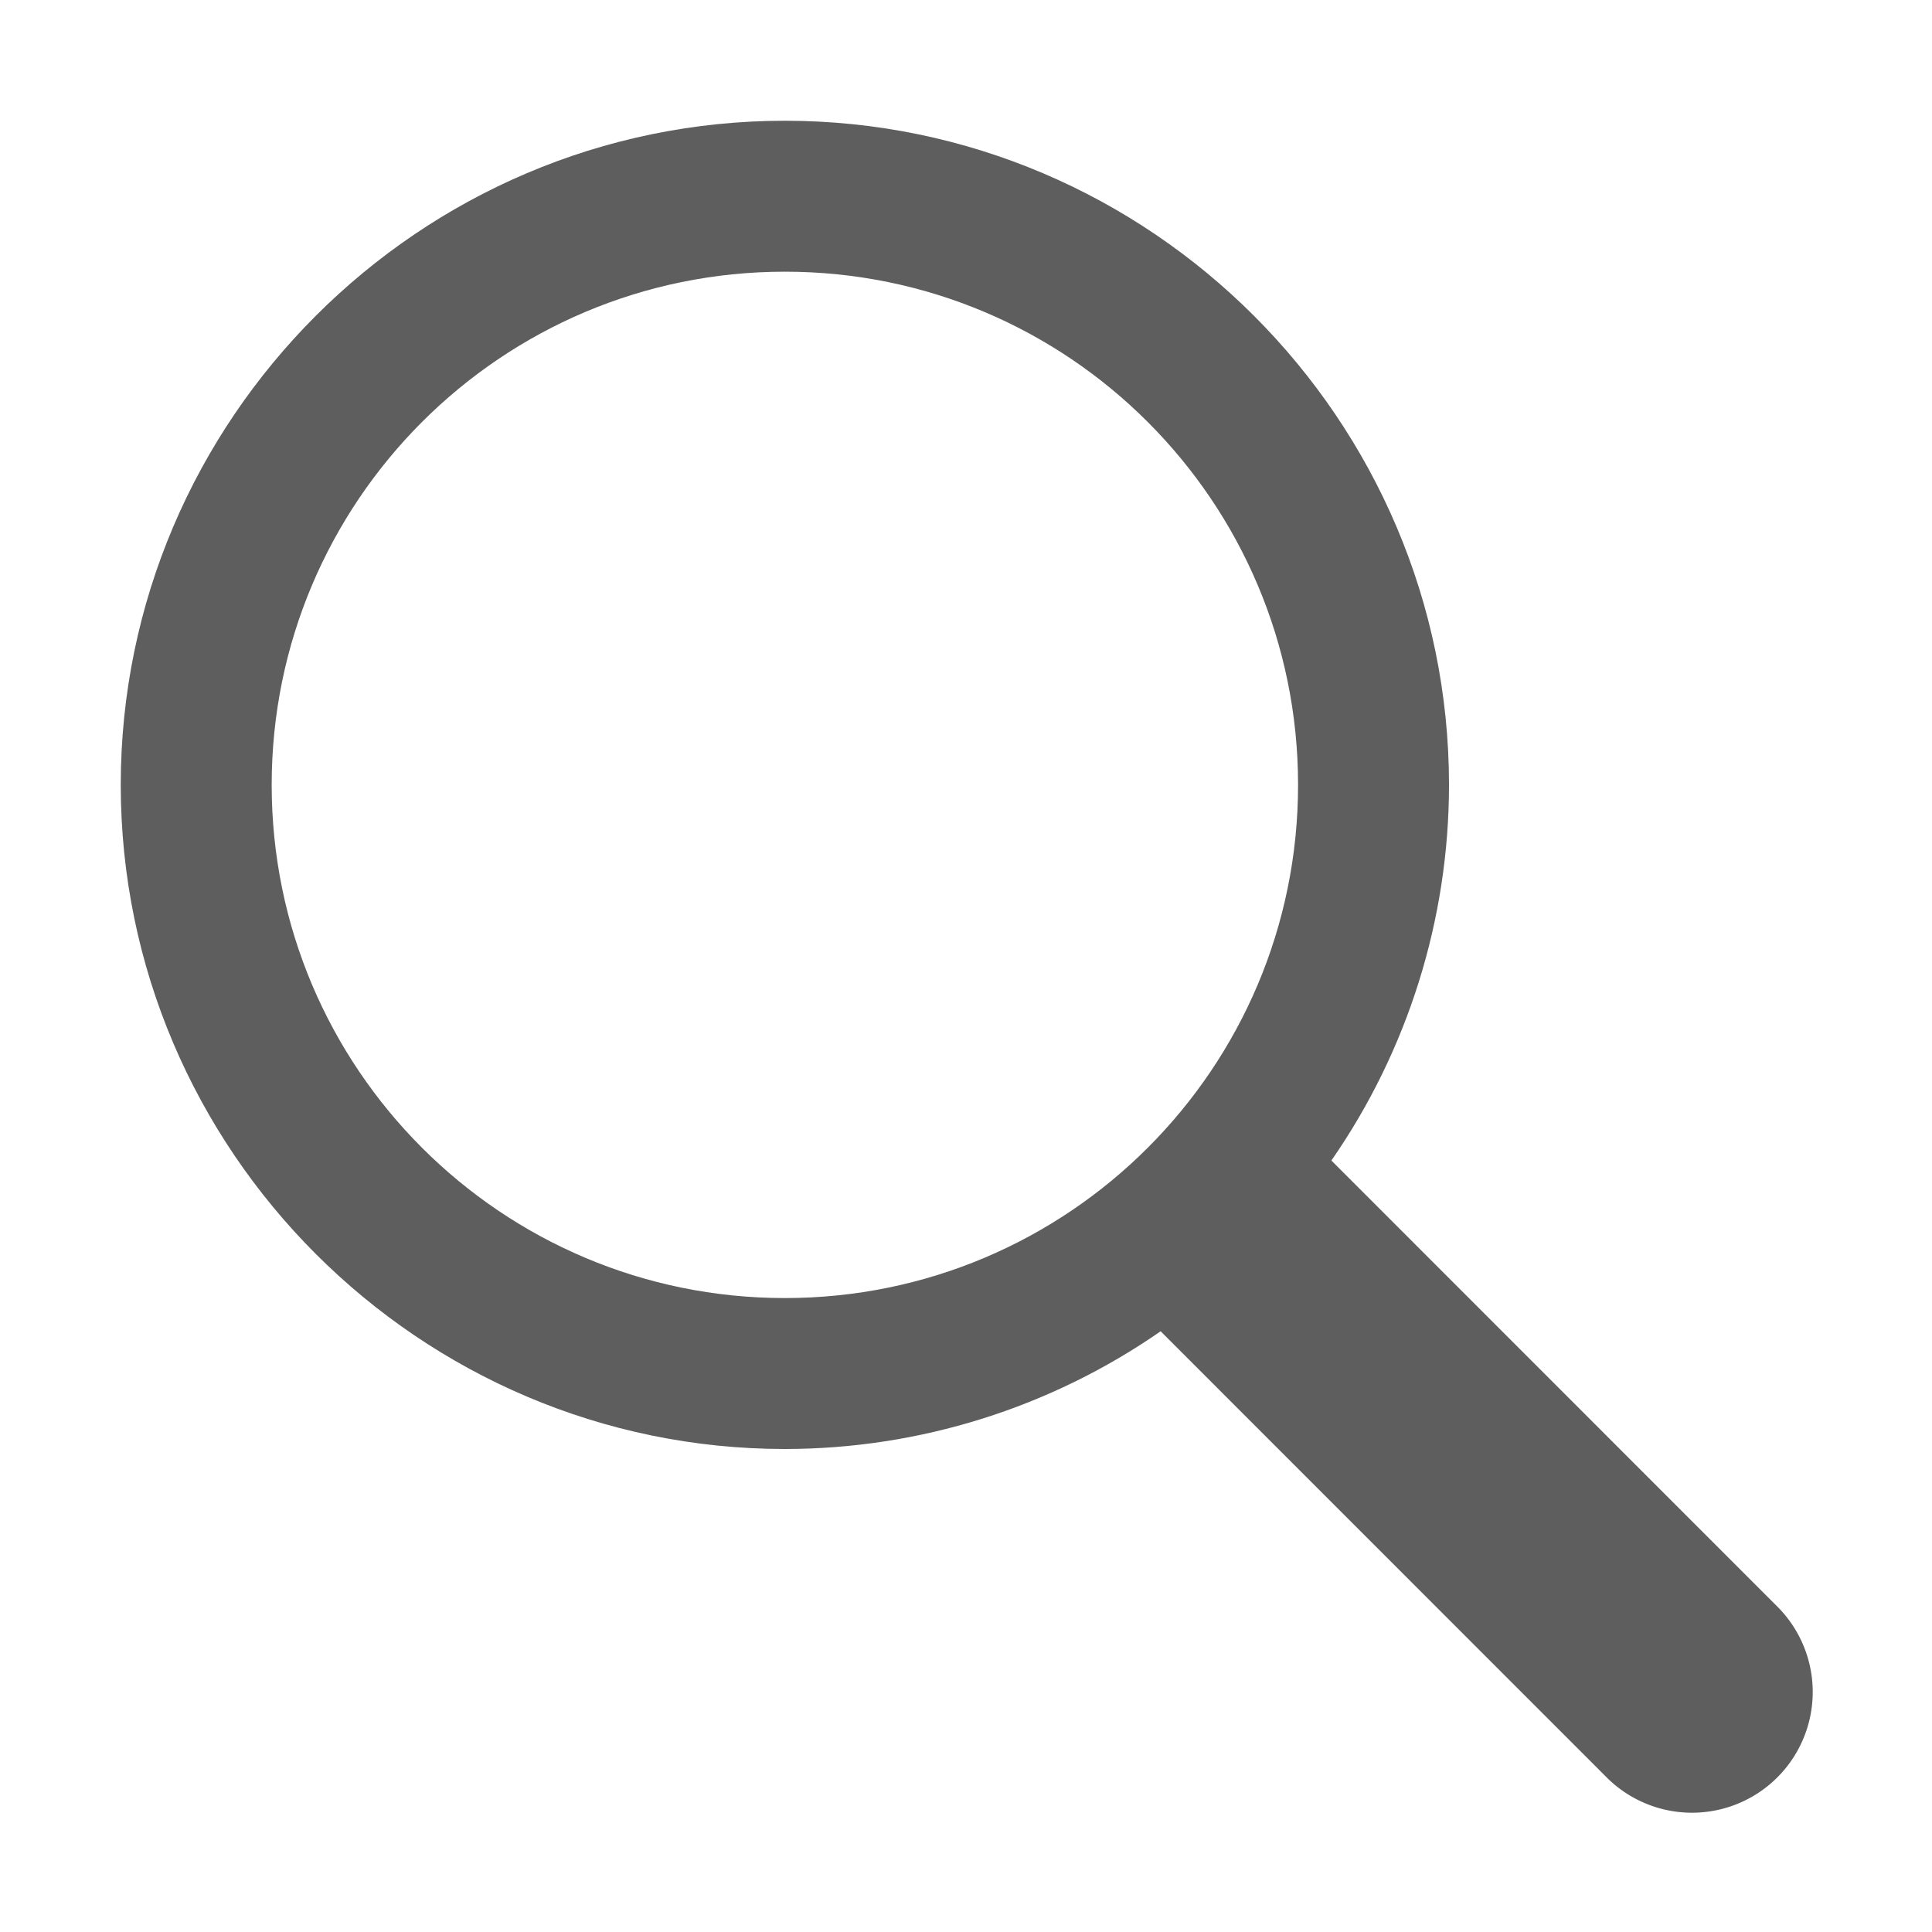
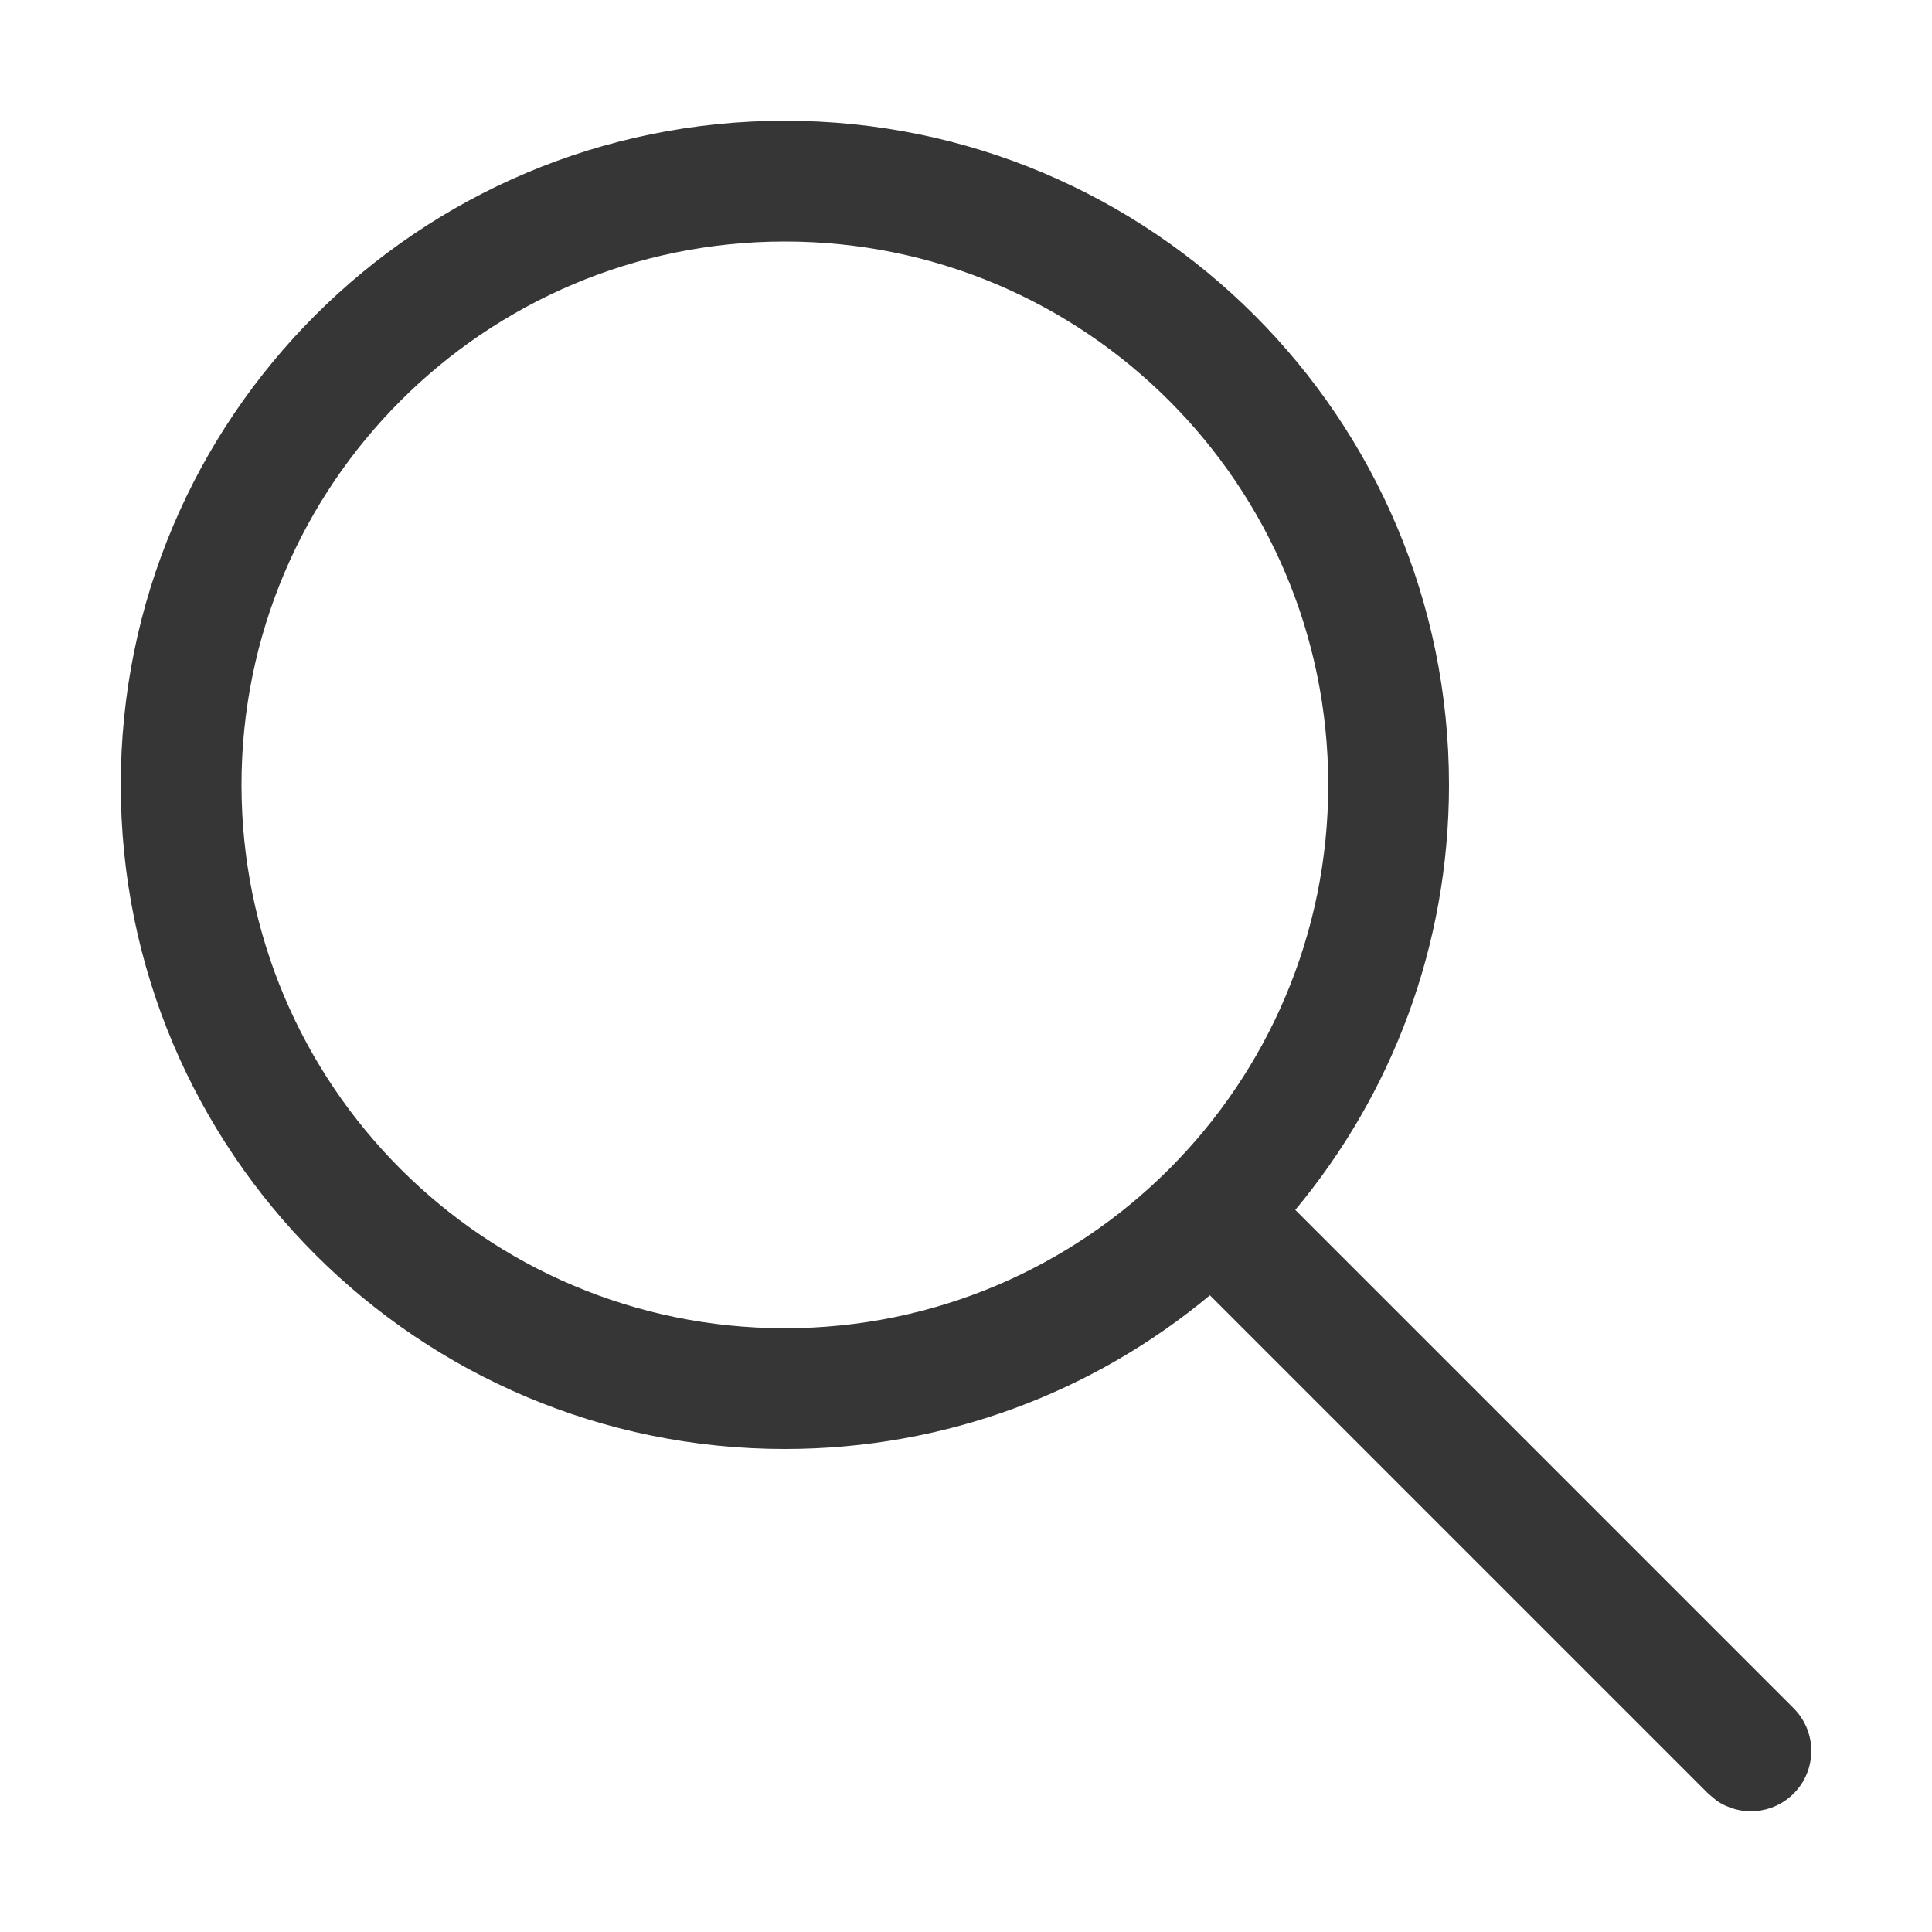
<svg xmlns="http://www.w3.org/2000/svg" width="16" height="16" version="1.1">
  <defs>
    <style id="current-color-scheme" type="text/css">.ColorScheme-Text { color:#363636; }</style>
  </defs>
-   <path d="m6.5 1c-3.026 0-5.5 2.474-5.5 5.5s2.474 5.5 5.5 5.5a5.46 5.46 0 0 0 3.112-0.975l3.681 3.682a1 1 0 1 0 1.414-1.414l-3.681-3.682a5.46 5.46 0 0 0 0.974-3.111c0-3.026-2.474-5.5-5.5-5.5zm0 1.25a4.25 4.25 0 0 1 4.25 4.25 4.25 4.25 0 0 1-4.25 4.25 4.25 4.25 0 0 1-4.25-4.25 4.25 4.25 0 0 1 4.25-4.25z" color="#000000" fill="#363636" font-family="sans-serif" font-weight="400" opacity=".8" overflow="visible" style="font-feature-settings:normal;font-variant-alternates:normal;font-variant-caps:normal;font-variant-ligatures:normal;font-variant-numeric:normal;font-variant-position:normal;isolation:auto;mix-blend-mode:normal;shape-padding:0;text-decoration-color:#000000;text-decoration-line:none;text-decoration-style:solid;text-indent:0;text-orientation:mixed;text-transform:none" />
+   <path class="ColorScheme-Text" d="m6.5 1c3.038 0 5.5 2.462 5.5 5.5 0 1.339-0.478 2.566-1.273 3.52l4.127 4.127c0.195 0.195 0.195 0.512 0 0.707-0.174 0.173-0.443 0.193-0.638 0.058l-0.069-0.058-4.127-4.127c-0.954 0.795-2.181 1.273-3.52 1.273-3.038 0-5.5-2.462-5.5-5.5s2.462-5.5 5.5-5.5zm0 1c-2.485 0-4.5 2.015-4.5 4.5s2.015 4.5 4.5 4.5 4.5-2.015 4.5-4.5-2.015-4.5-4.5-4.5z" fill="currentColor" />
</svg>
